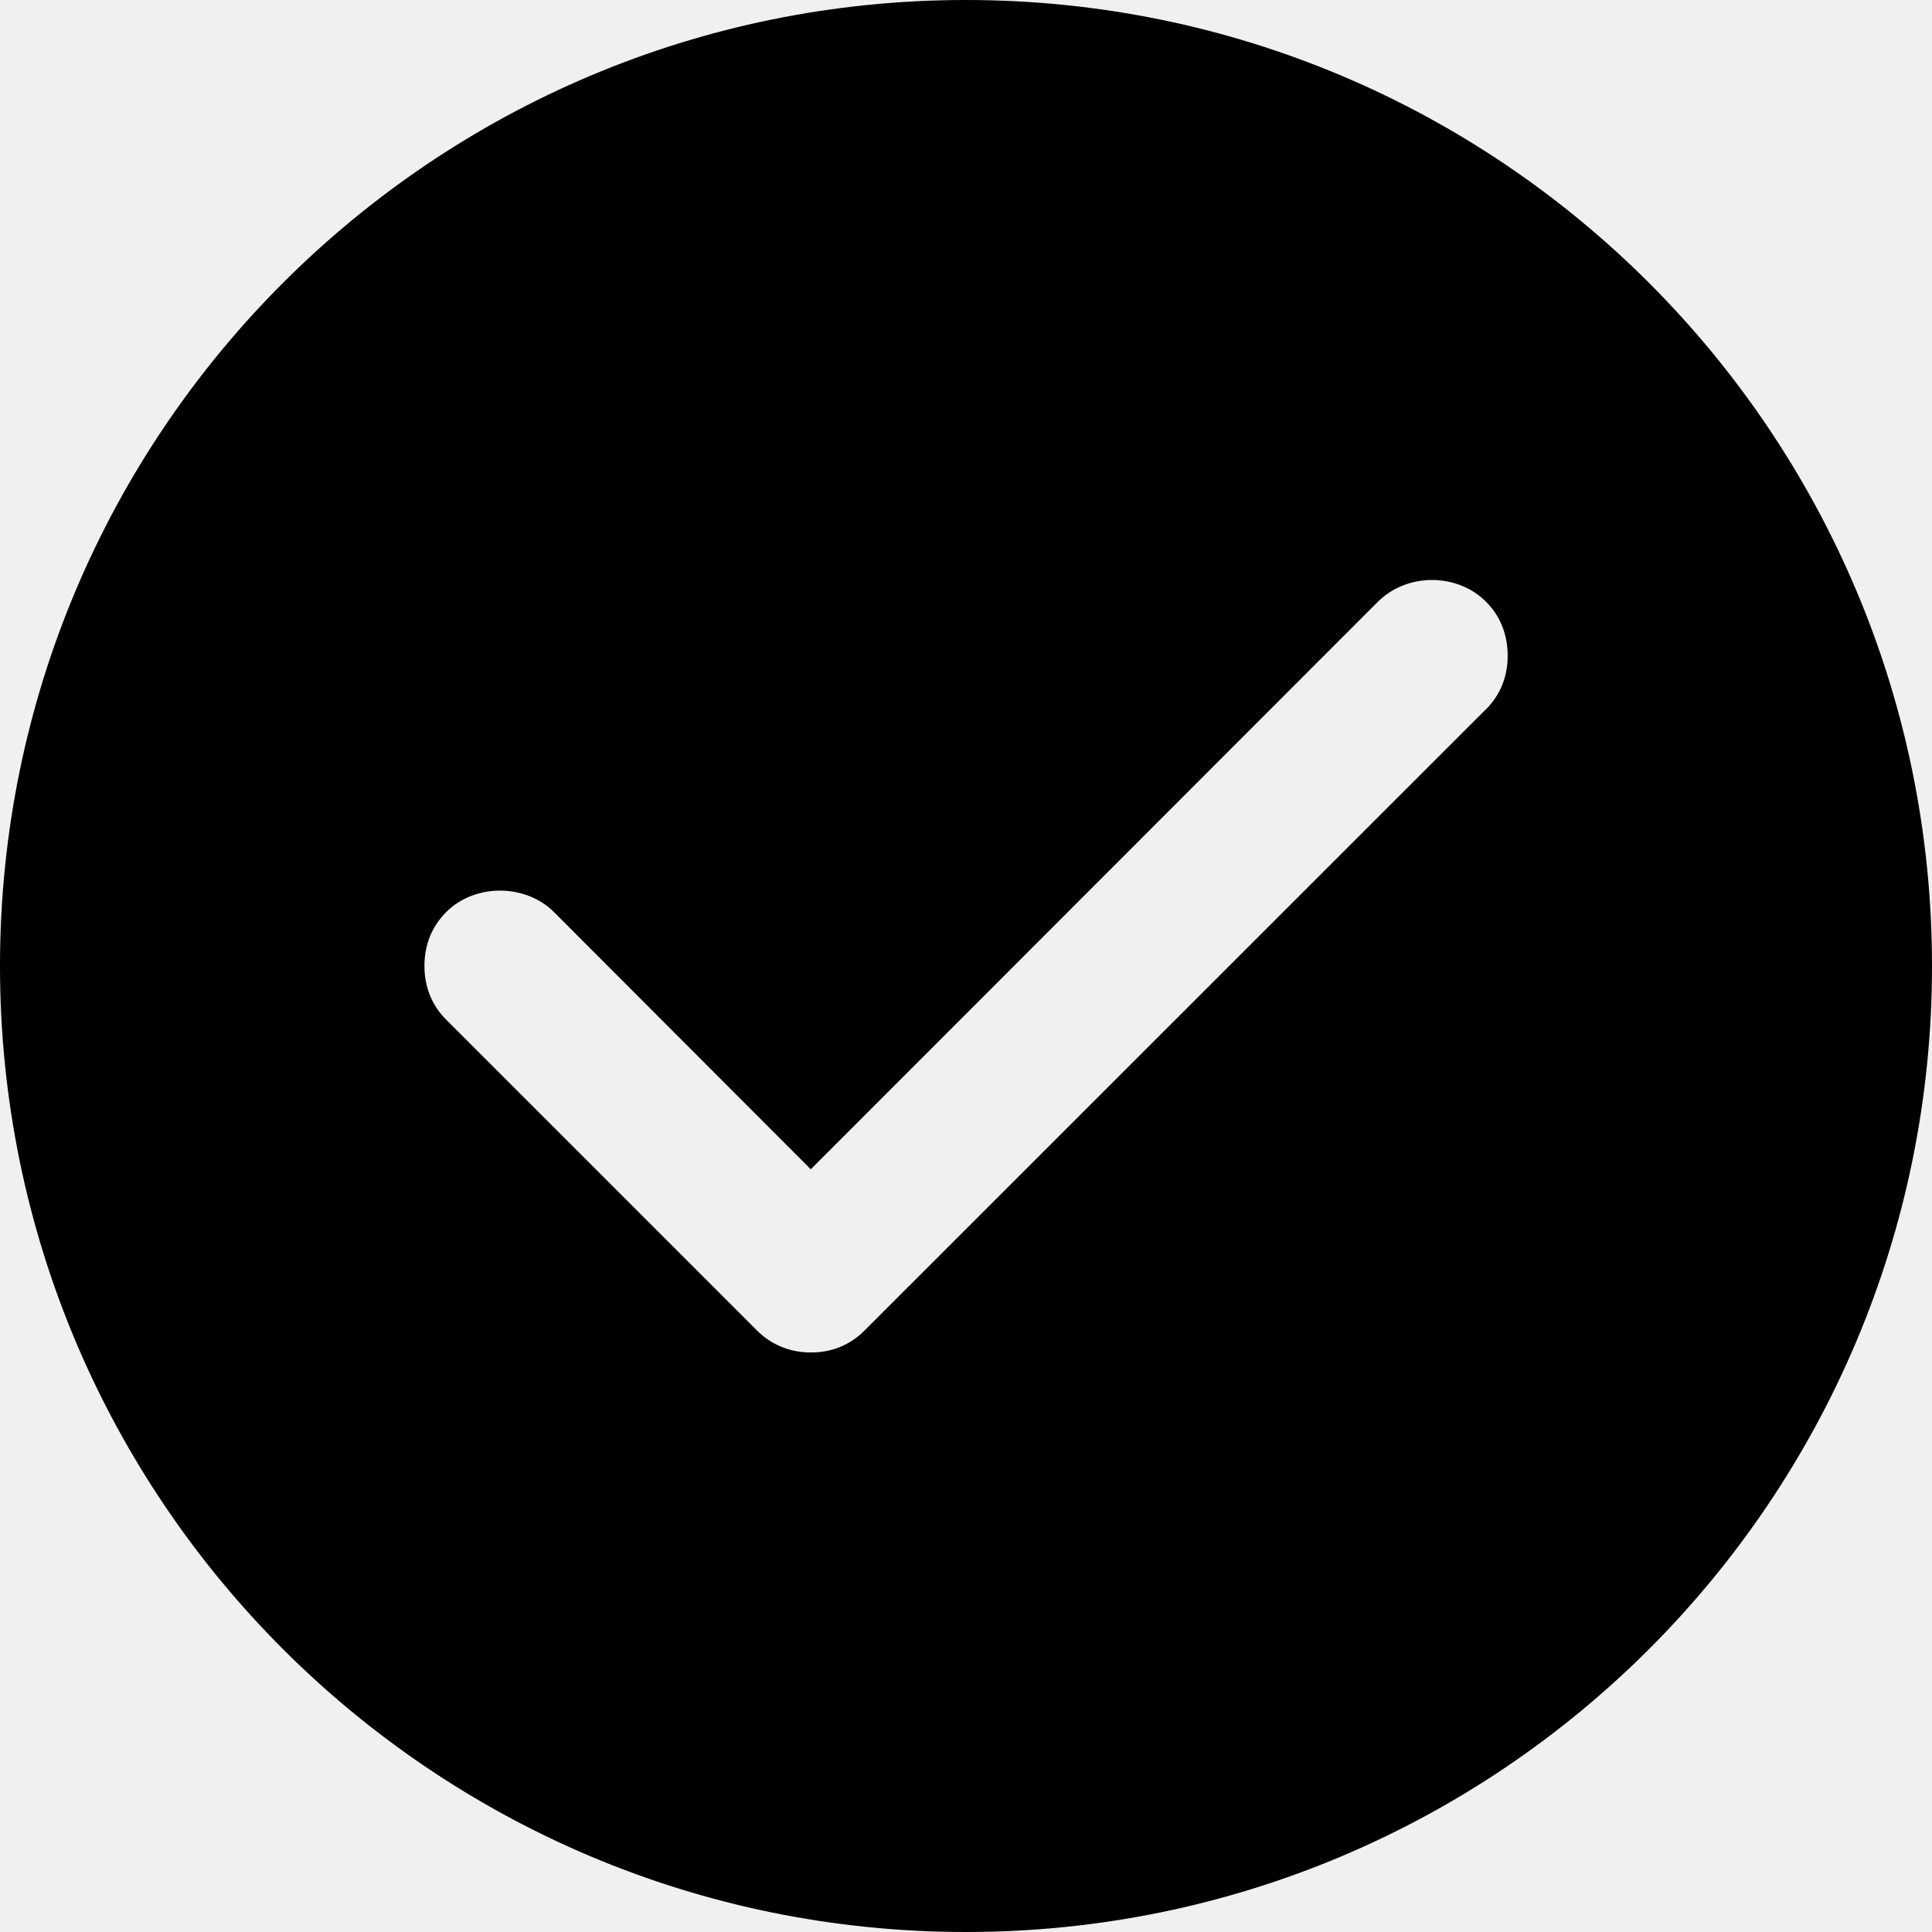
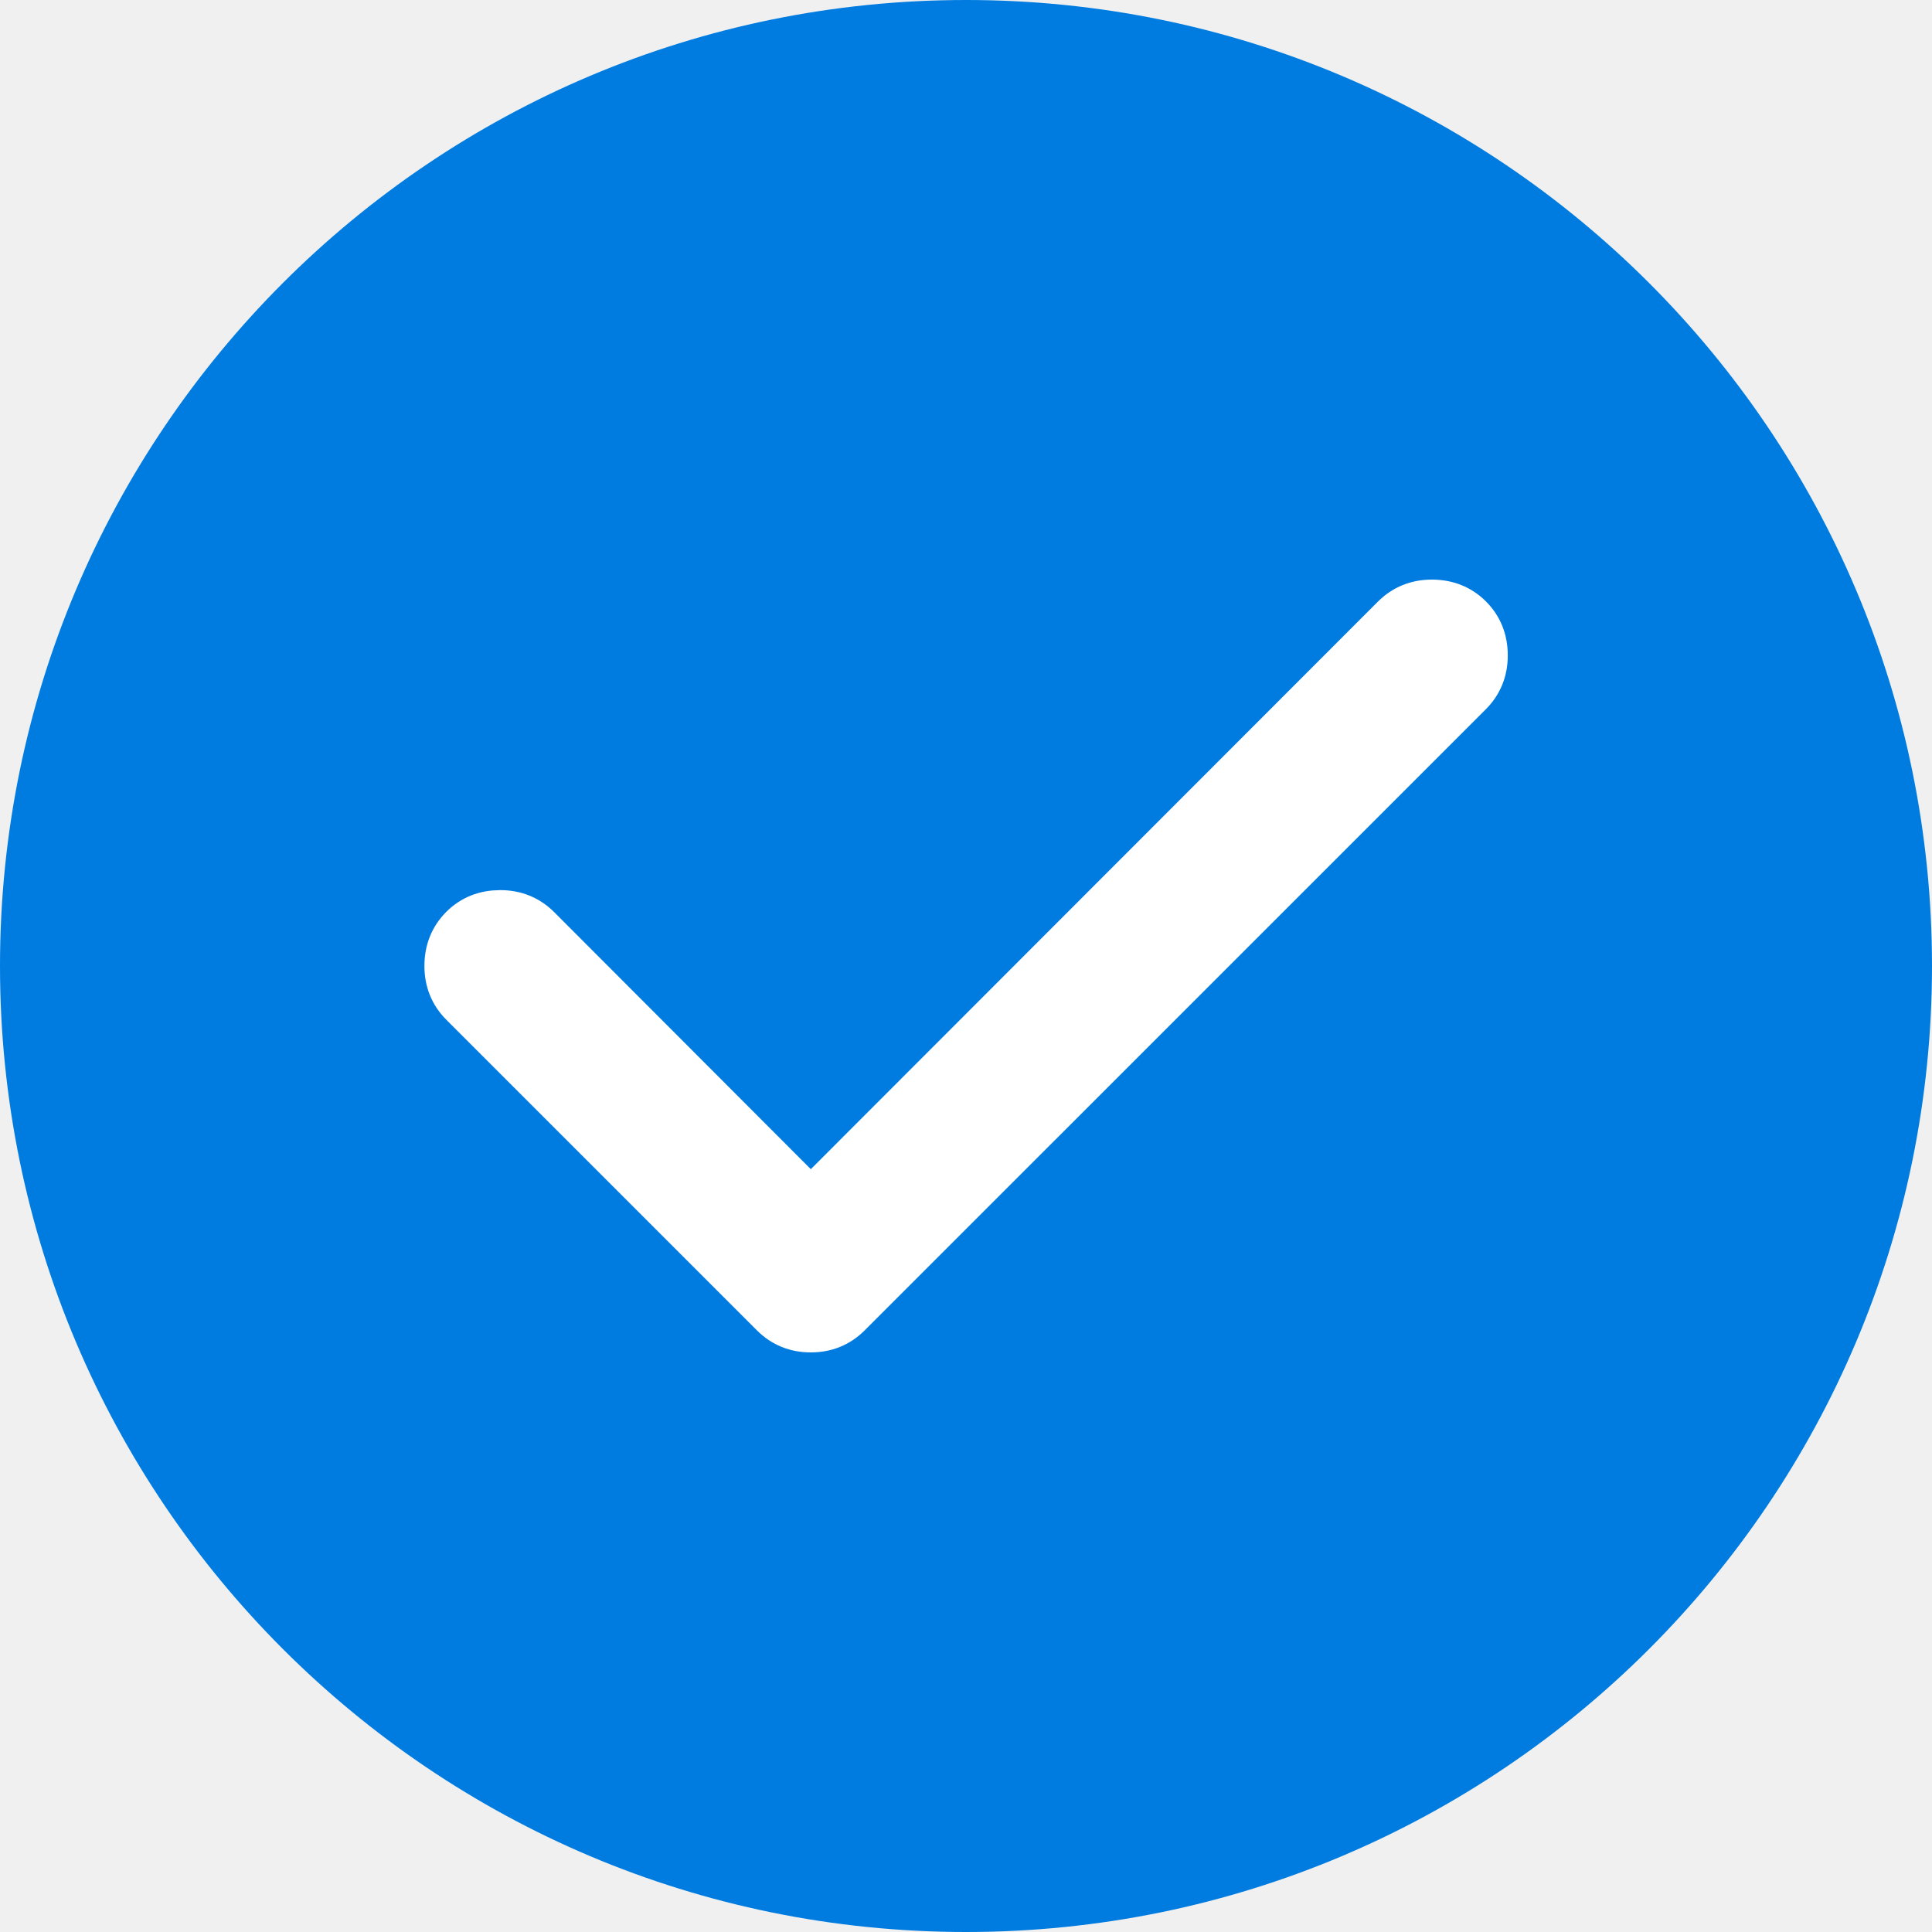
- <svg xmlns="http://www.w3.org/2000/svg" version="1.1" width="32" height="32" viewBox="0 0 32 32">
-   <g id="icomoon-ignore">
-     <line stroke-width="1" x1="" y1="" x2="" y2="" stroke="#449FDB" opacity="" />
+ <svg xmlns="http://www.w3.org/2000/svg" version="1.1" id="Layer_1" x="0px" y="0px" width="40px" height="40px" viewBox="-4 -4 40 40" enable-background="new -4 -4 40 40" xml:space="preserve">
+   <g>
+     <circle fill="#007CE0" cx="16" cy="16" r="20" />
+     <path fill="#FFFFFF" stroke="#FFFFFF" stroke-linecap="round" stroke-linejoin="round" stroke-miterlimit="10" d="M25.645,8.5   c0.307,0,0.562,0.102,0.766,0.305s0.306,0.459,0.306,0.766c0,0.302-0.104,0.556-0.31,0.762L13.549,23.19   c-0.207,0.207-0.46,0.31-0.762,0.31s-0.556-0.103-0.762-0.31l-6.429-6.429C5.39,16.556,5.287,16.302,5.287,16   c0-0.307,0.102-0.562,0.305-0.766s0.459-0.305,0.766-0.305c0.302,0,0.556,0.104,0.762,0.309l5.667,5.676L24.882,8.809   C25.089,8.603,25.343,8.5,25.645,8.5z" />
  </g>
-   <path d="M16 0c-8.837 0-16 7.163-16 16s7.163 16 16 16 16-7.163 16-16-7.163-16-16-16zM24.609 11.75l-10.287 10.285c-0.242 0.243-0.542 0.366-0.892 0.366-0.346 0-0.654-0.126-0.894-0.366l-5.142-5.142c-0.238-0.235-0.364-0.544-0.364-0.891 0-0.354 0.121-0.654 0.36-0.895 0.468-0.47 1.306-0.479 1.788 0.002l4.251 4.258 9.393-9.4c0.486-0.484 1.314-0.476 1.788-0.004 0.237 0.235 0.362 0.546 0.362 0.897 0.002 0.345-0.124 0.654-0.363 0.893z" fill="#000000" />
</svg>
